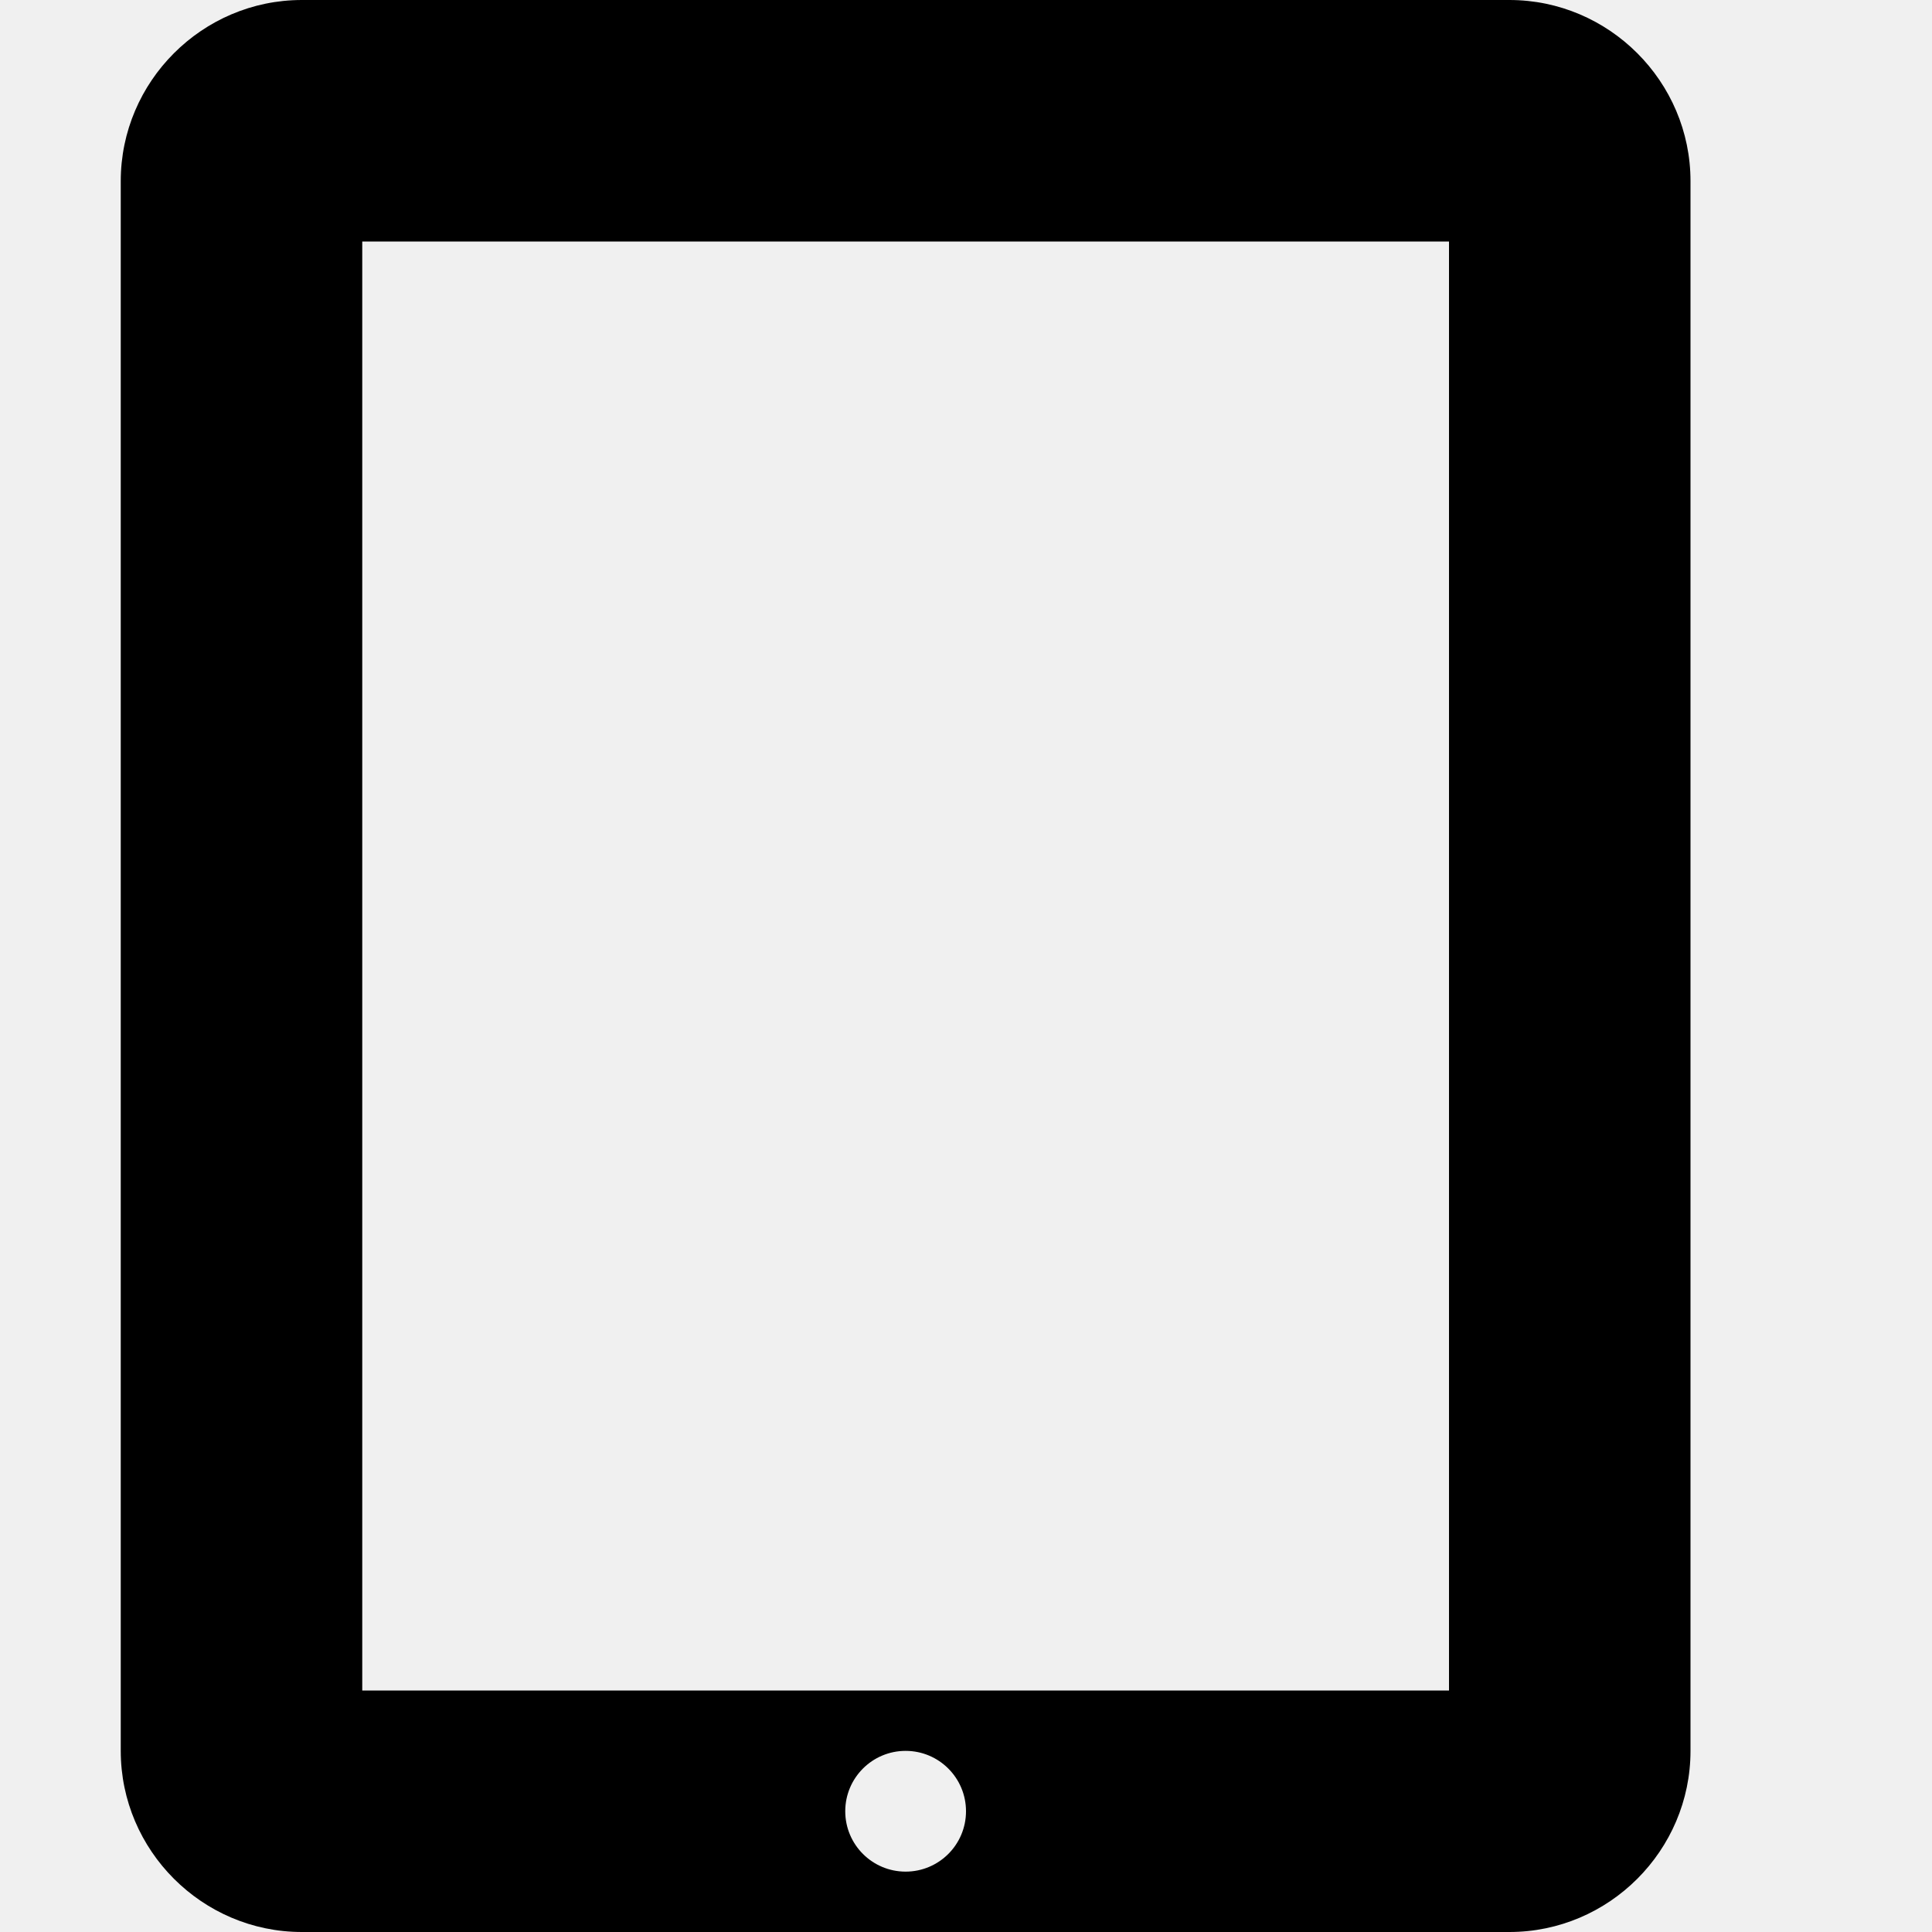
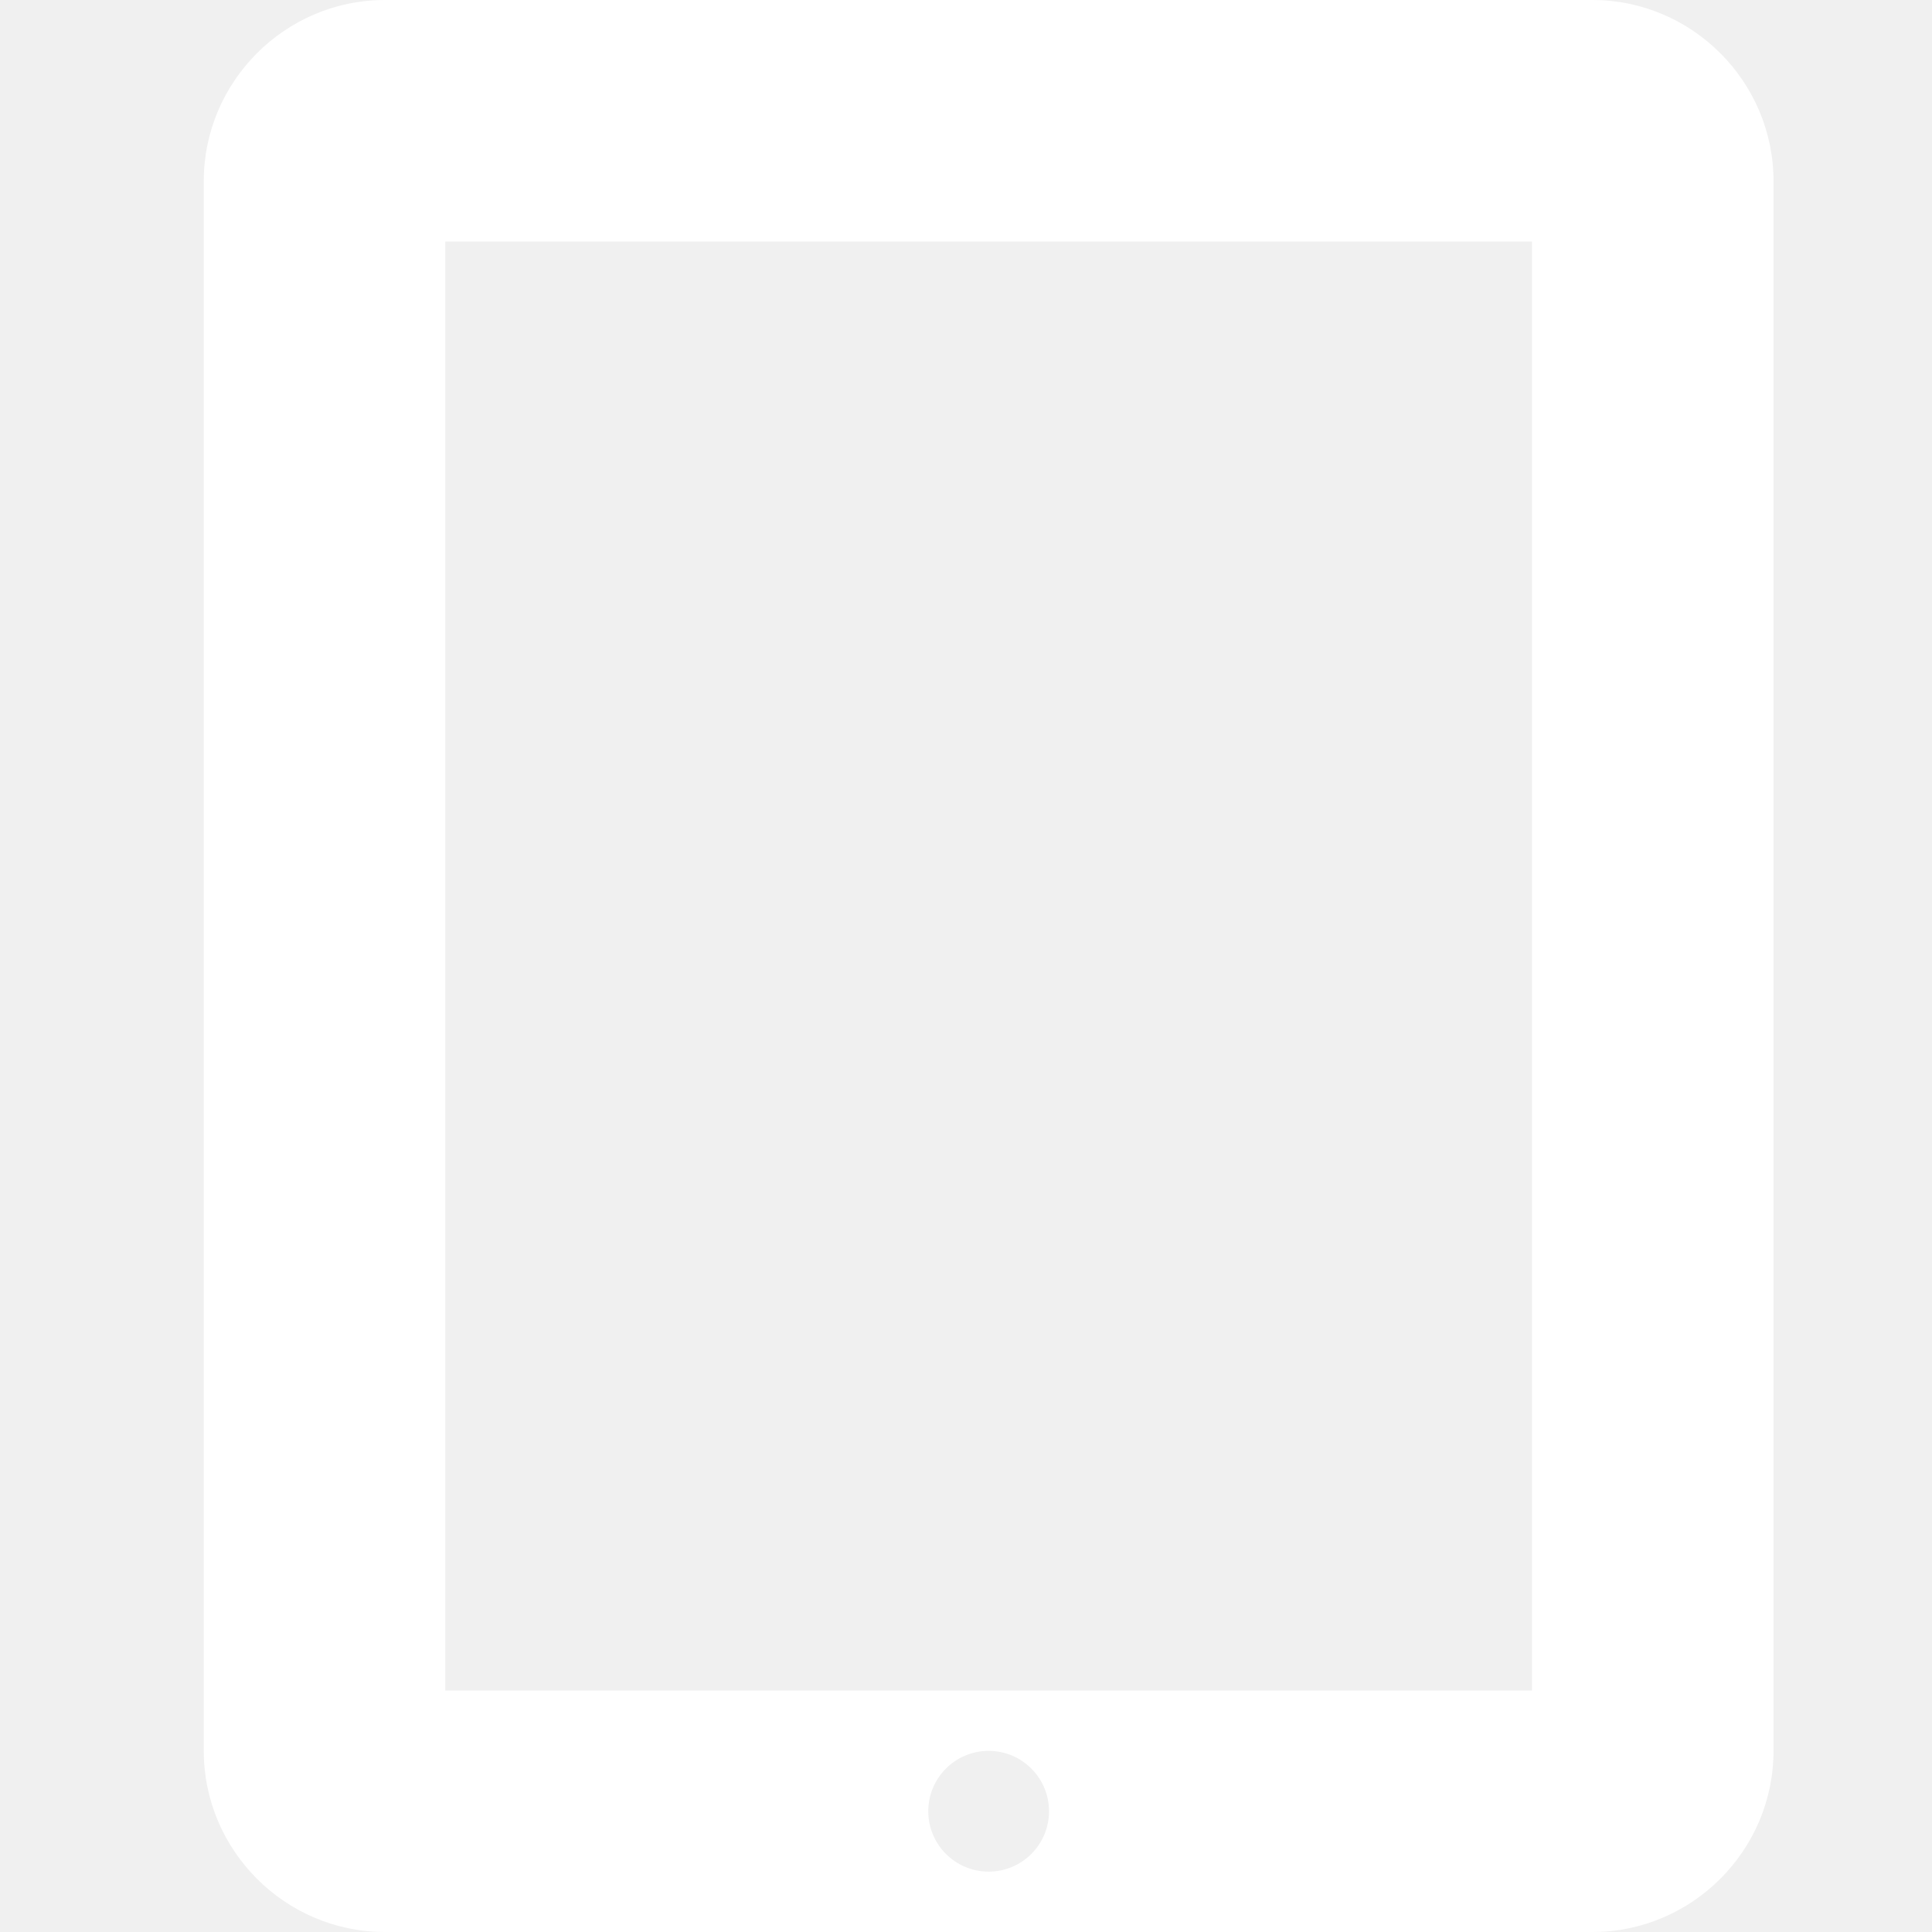
- <svg xmlns="http://www.w3.org/2000/svg" version="1.1" width="512" height="512" viewBox="0 0 512 512">
+ <svg xmlns="http://www.w3.org/2000/svg" version="1.1" id="Layer_1" x="0px" y="0px" width="512px" height="512px" viewBox="0 0 512 512" enable-background="new 0 0 512 512" xml:space="preserve">
  <g id="icomoon-ignore">
</g>
-   <path d="M400 0h-320c-26.4 0-48 21.6-48 48v416c0 26.4 21.6 48 48 48h320c26.4 0 48-21.6 48-48v-416c0-26.4-21.6-48-48-48zM240 496c-8.836 0-16-7.163-16-16s7.164-16 16-16 16 7.163 16 16-7.164 16-16 16zM384 448h-288v-384h288v384z" />
+   <path fill="#FFFFFF" d="M422,0H102C75.6,0,54,21.6,54,48v416c0,26.4,21.6,48,48,48h320c26.4,0,48-21.6,48-48V48  C470,21.6,448.4,0,422,0z M262,496c-8.836,0-16-7.163-16-16s7.164-16,16-16s16,7.163,16,16S270.836,496,262,496z M406,448H118V64  h288V448z" />
</svg>
